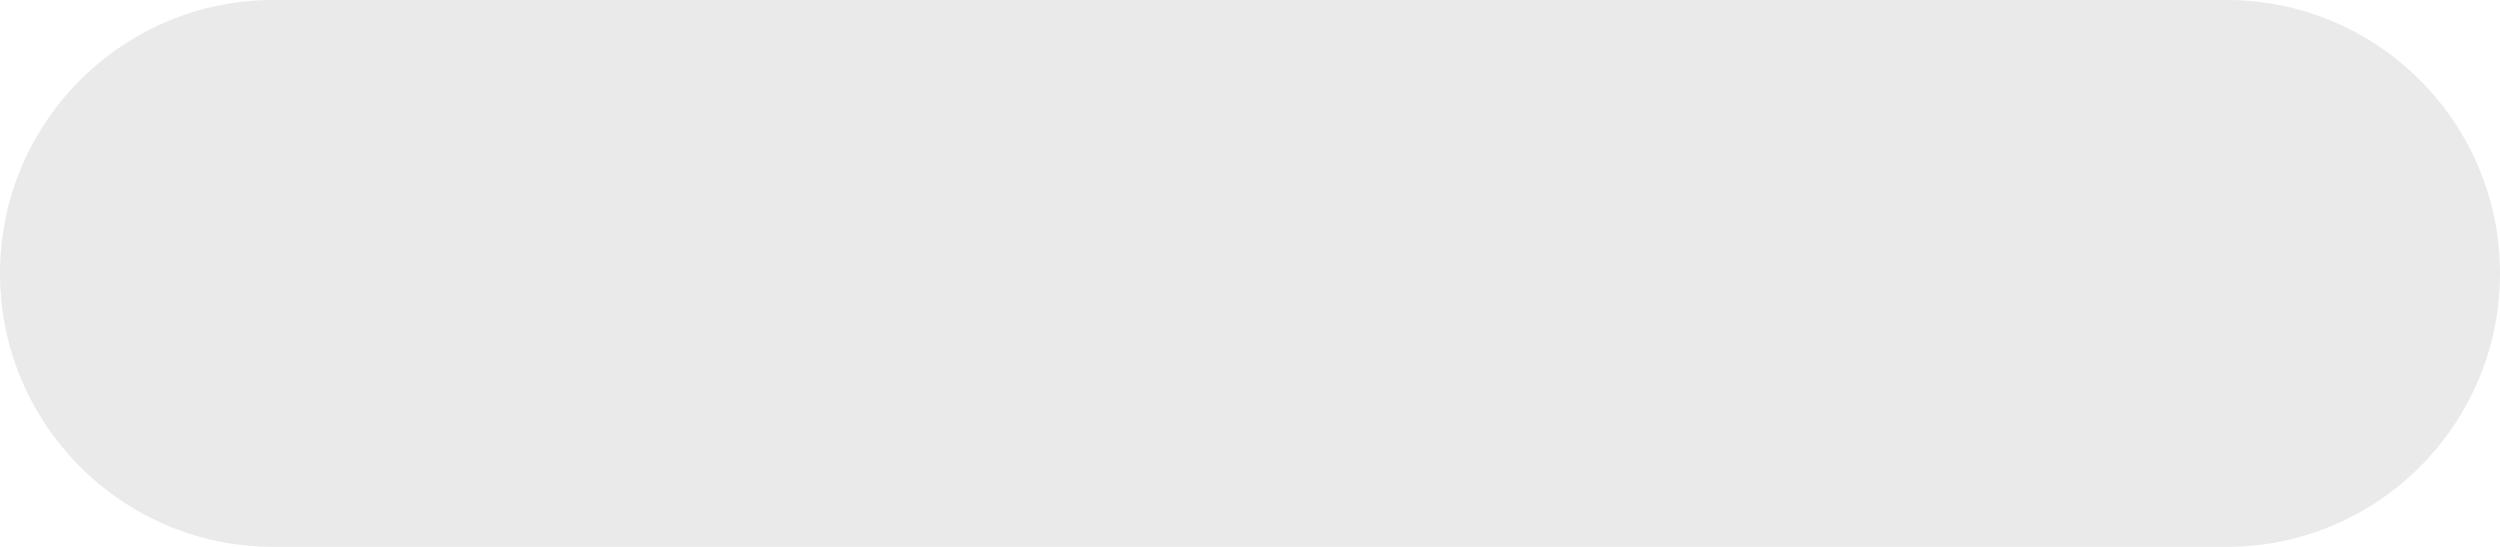
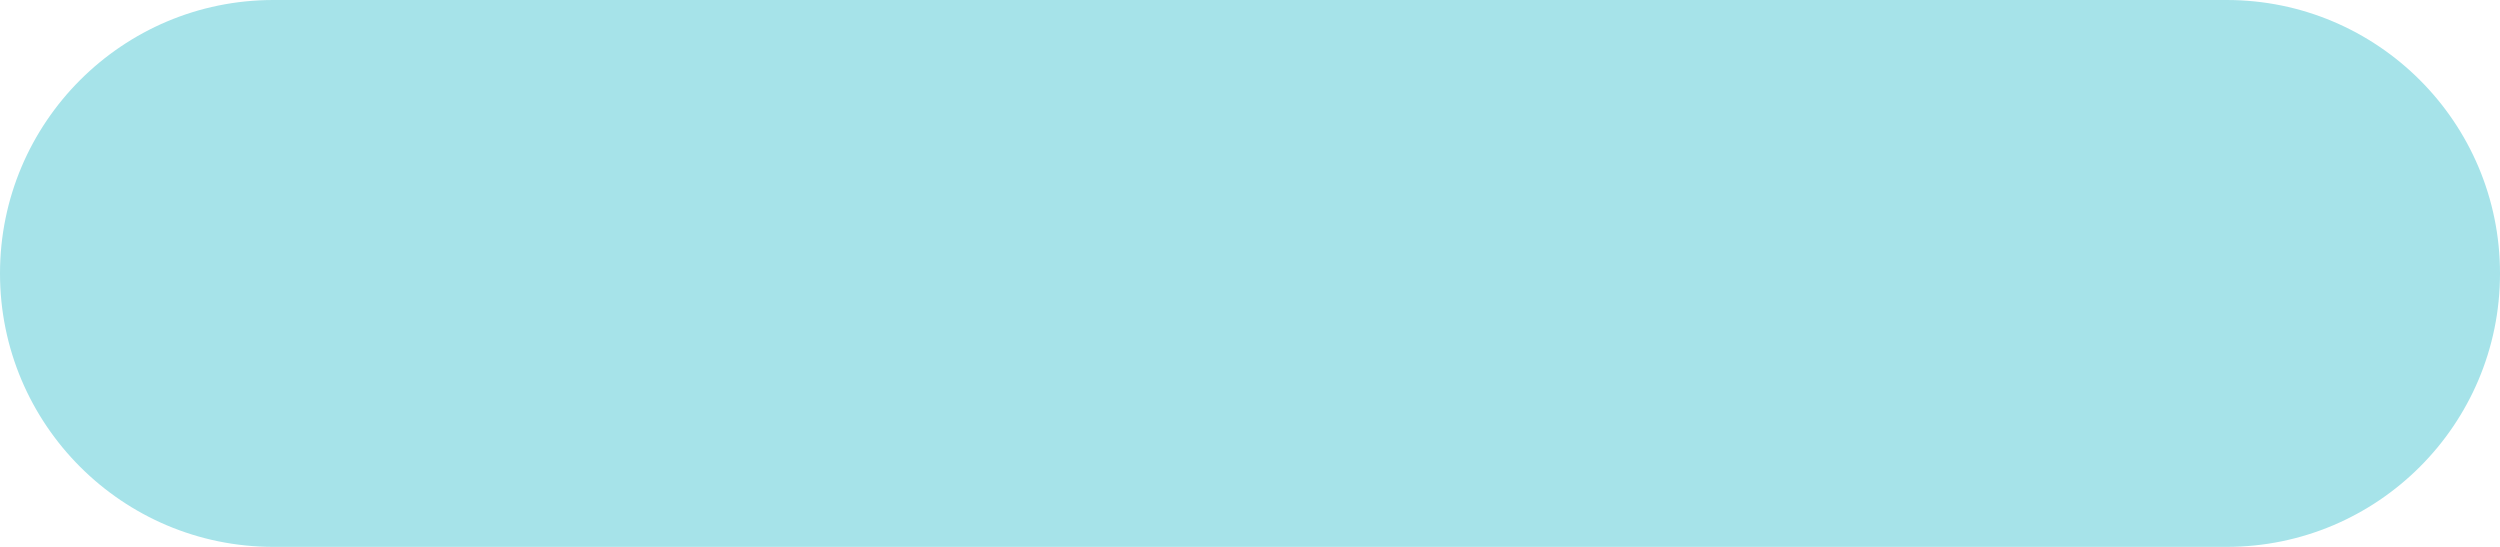
<svg xmlns="http://www.w3.org/2000/svg" width="64" height="14" viewBox="0 0 64 14" fill="none">
-   <path d="M0 7C0 3.134 3.134 0 7 0H57C60.866 0 64 3.134 64 7C64 10.866 60.866 14 57 14H7C3.134 14 0 10.866 0 7Z" fill="#EAEAEA" />
+   <path d="M0 7C0 3.134 3.134 0 7 0H57C60.866 0 64 3.134 64 7C64 10.866 60.866 14 57 14H7C3.134 14 0 10.866 0 7Z" fill="#A6E3E9" />
</svg>
